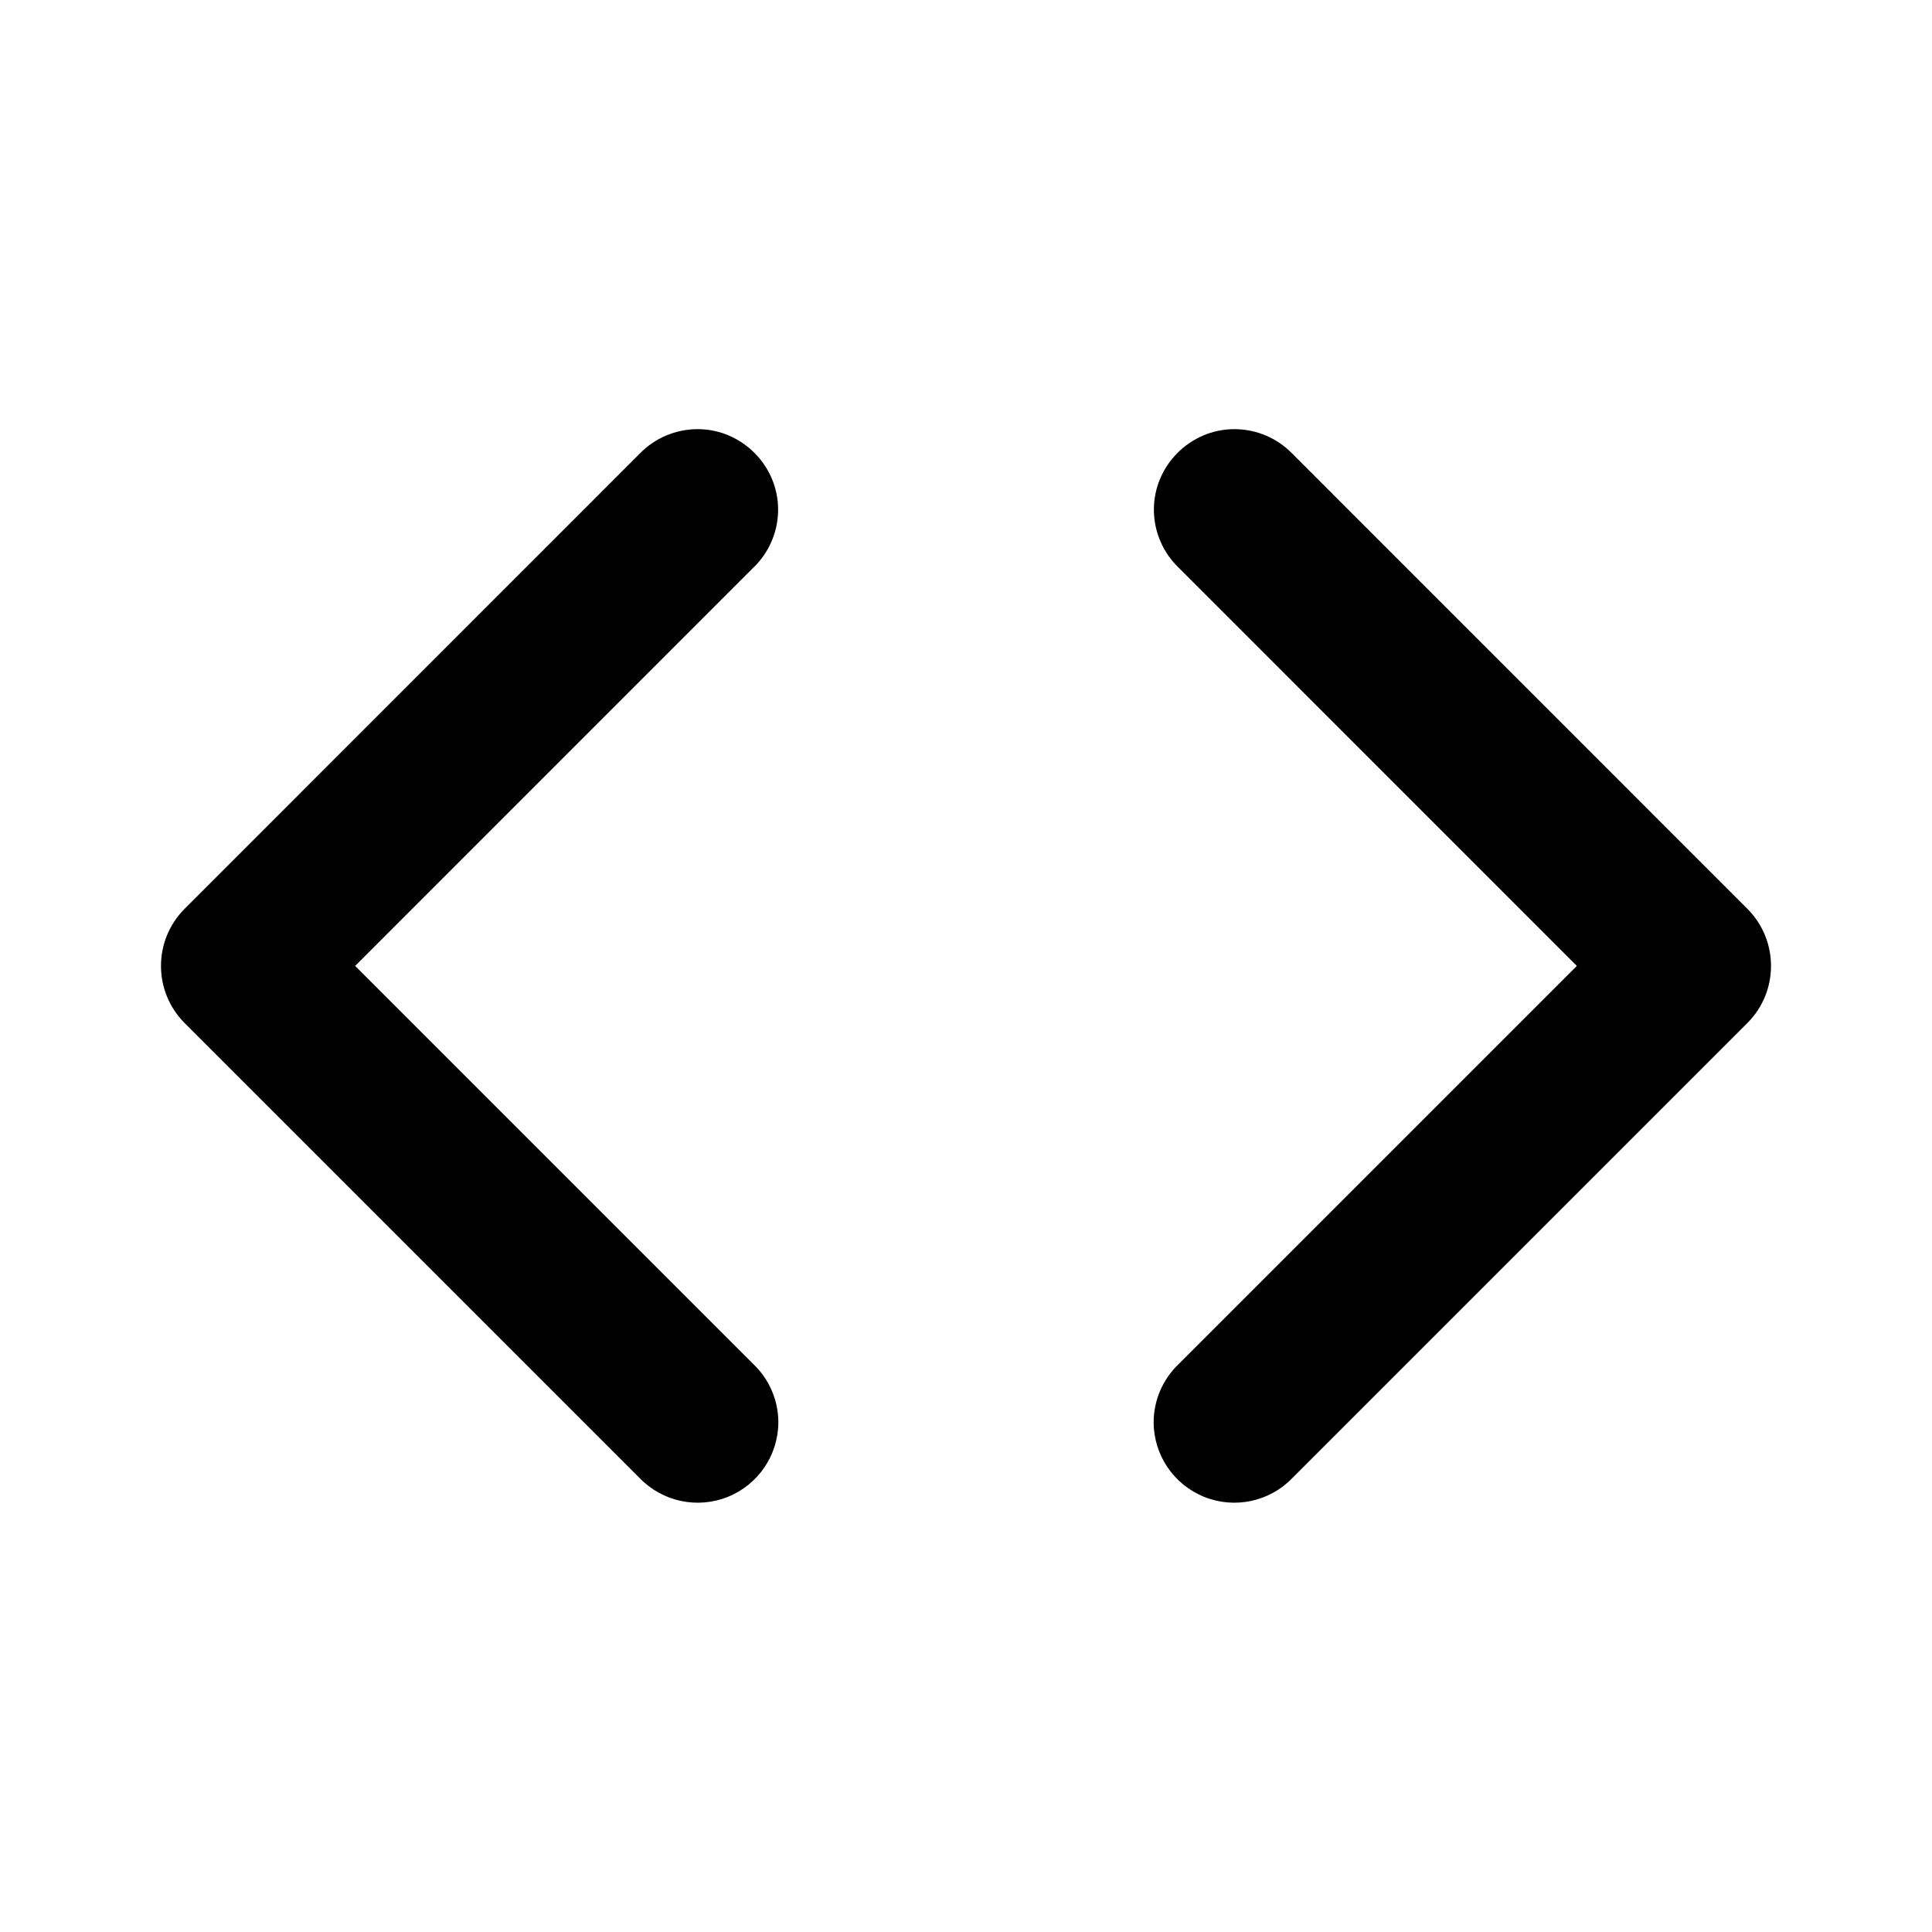
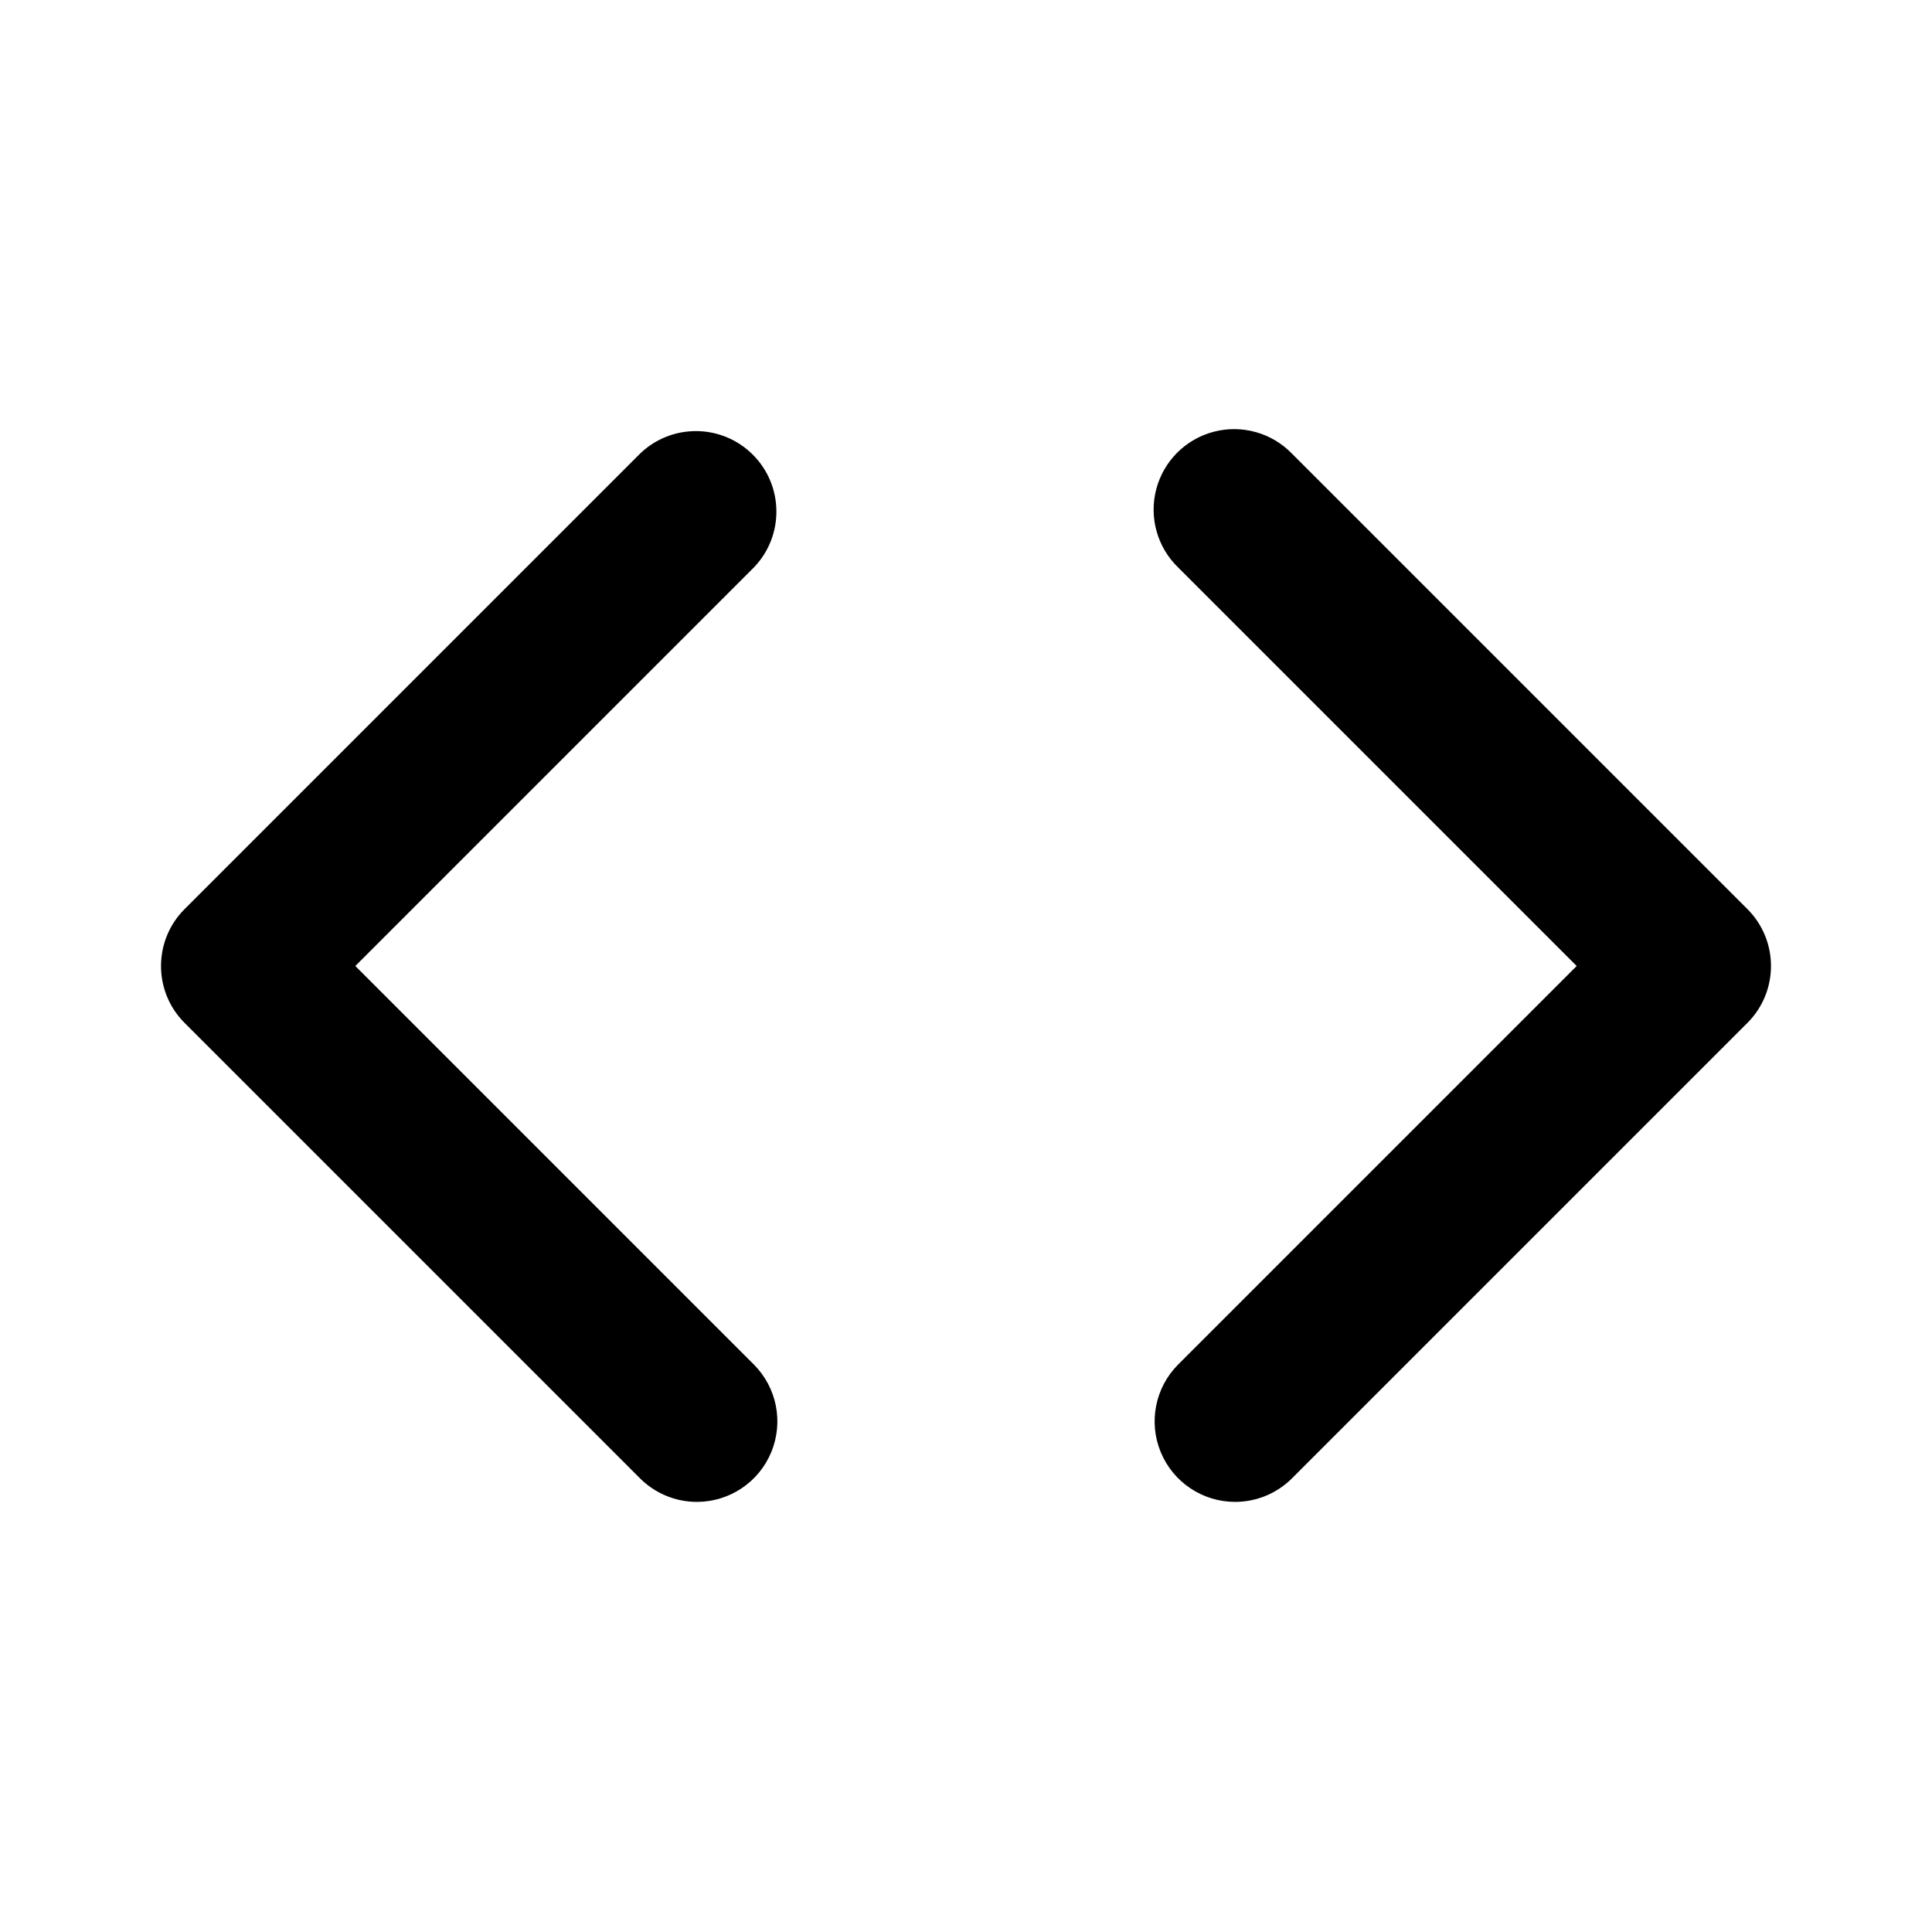
<svg xmlns="http://www.w3.org/2000/svg" width="24" height="24" viewBox="0 0 24 24">
-   <path d="M9.666 6.331c0-.549-.452-1-1-1-.271 0-.531.11-.719.304l-5.656 5.657a1.004 1.004 0 0 0 0 1.414l5.656 5.656a1.002 1.002 0 0 0 1.722-.693 1 1 0 0 0-.308-.721l-4.949-4.949 4.949-4.95a.999.999 0 0 0 .305-.718zM14.334 6.331c0-.549.452-1 1-1 .271 0 .531.11.719.304l5.656 5.657a1.004 1.004 0 0 1 0 1.414l-5.656 5.656a1.002 1.002 0 0 1-1.722-.693 1 1 0 0 1 .308-.721l4.949-4.949-4.949-4.95a.999.999 0 0 1-.305-.718z" />
+   <path d="M8.657 18.657a1 1 0 0 1-.707-.293l-5.657-5.657a1 1 0 0 1 0-1.414L7.95 5.636A1 1 0 0 1 9.364 7.05L4.414 12l4.95 4.95a1 1 0 0 1-.707 1.707zM15.343 18.657a1 1 0 0 1-.707-1.707l4.95-4.95-4.95-4.95a1 1 0 1 1 1.414-1.414l5.657 5.657a1 1 0 0 1 0 1.414l-5.657 5.657a1 1 0 0 1-.707.293z" />
</svg>
